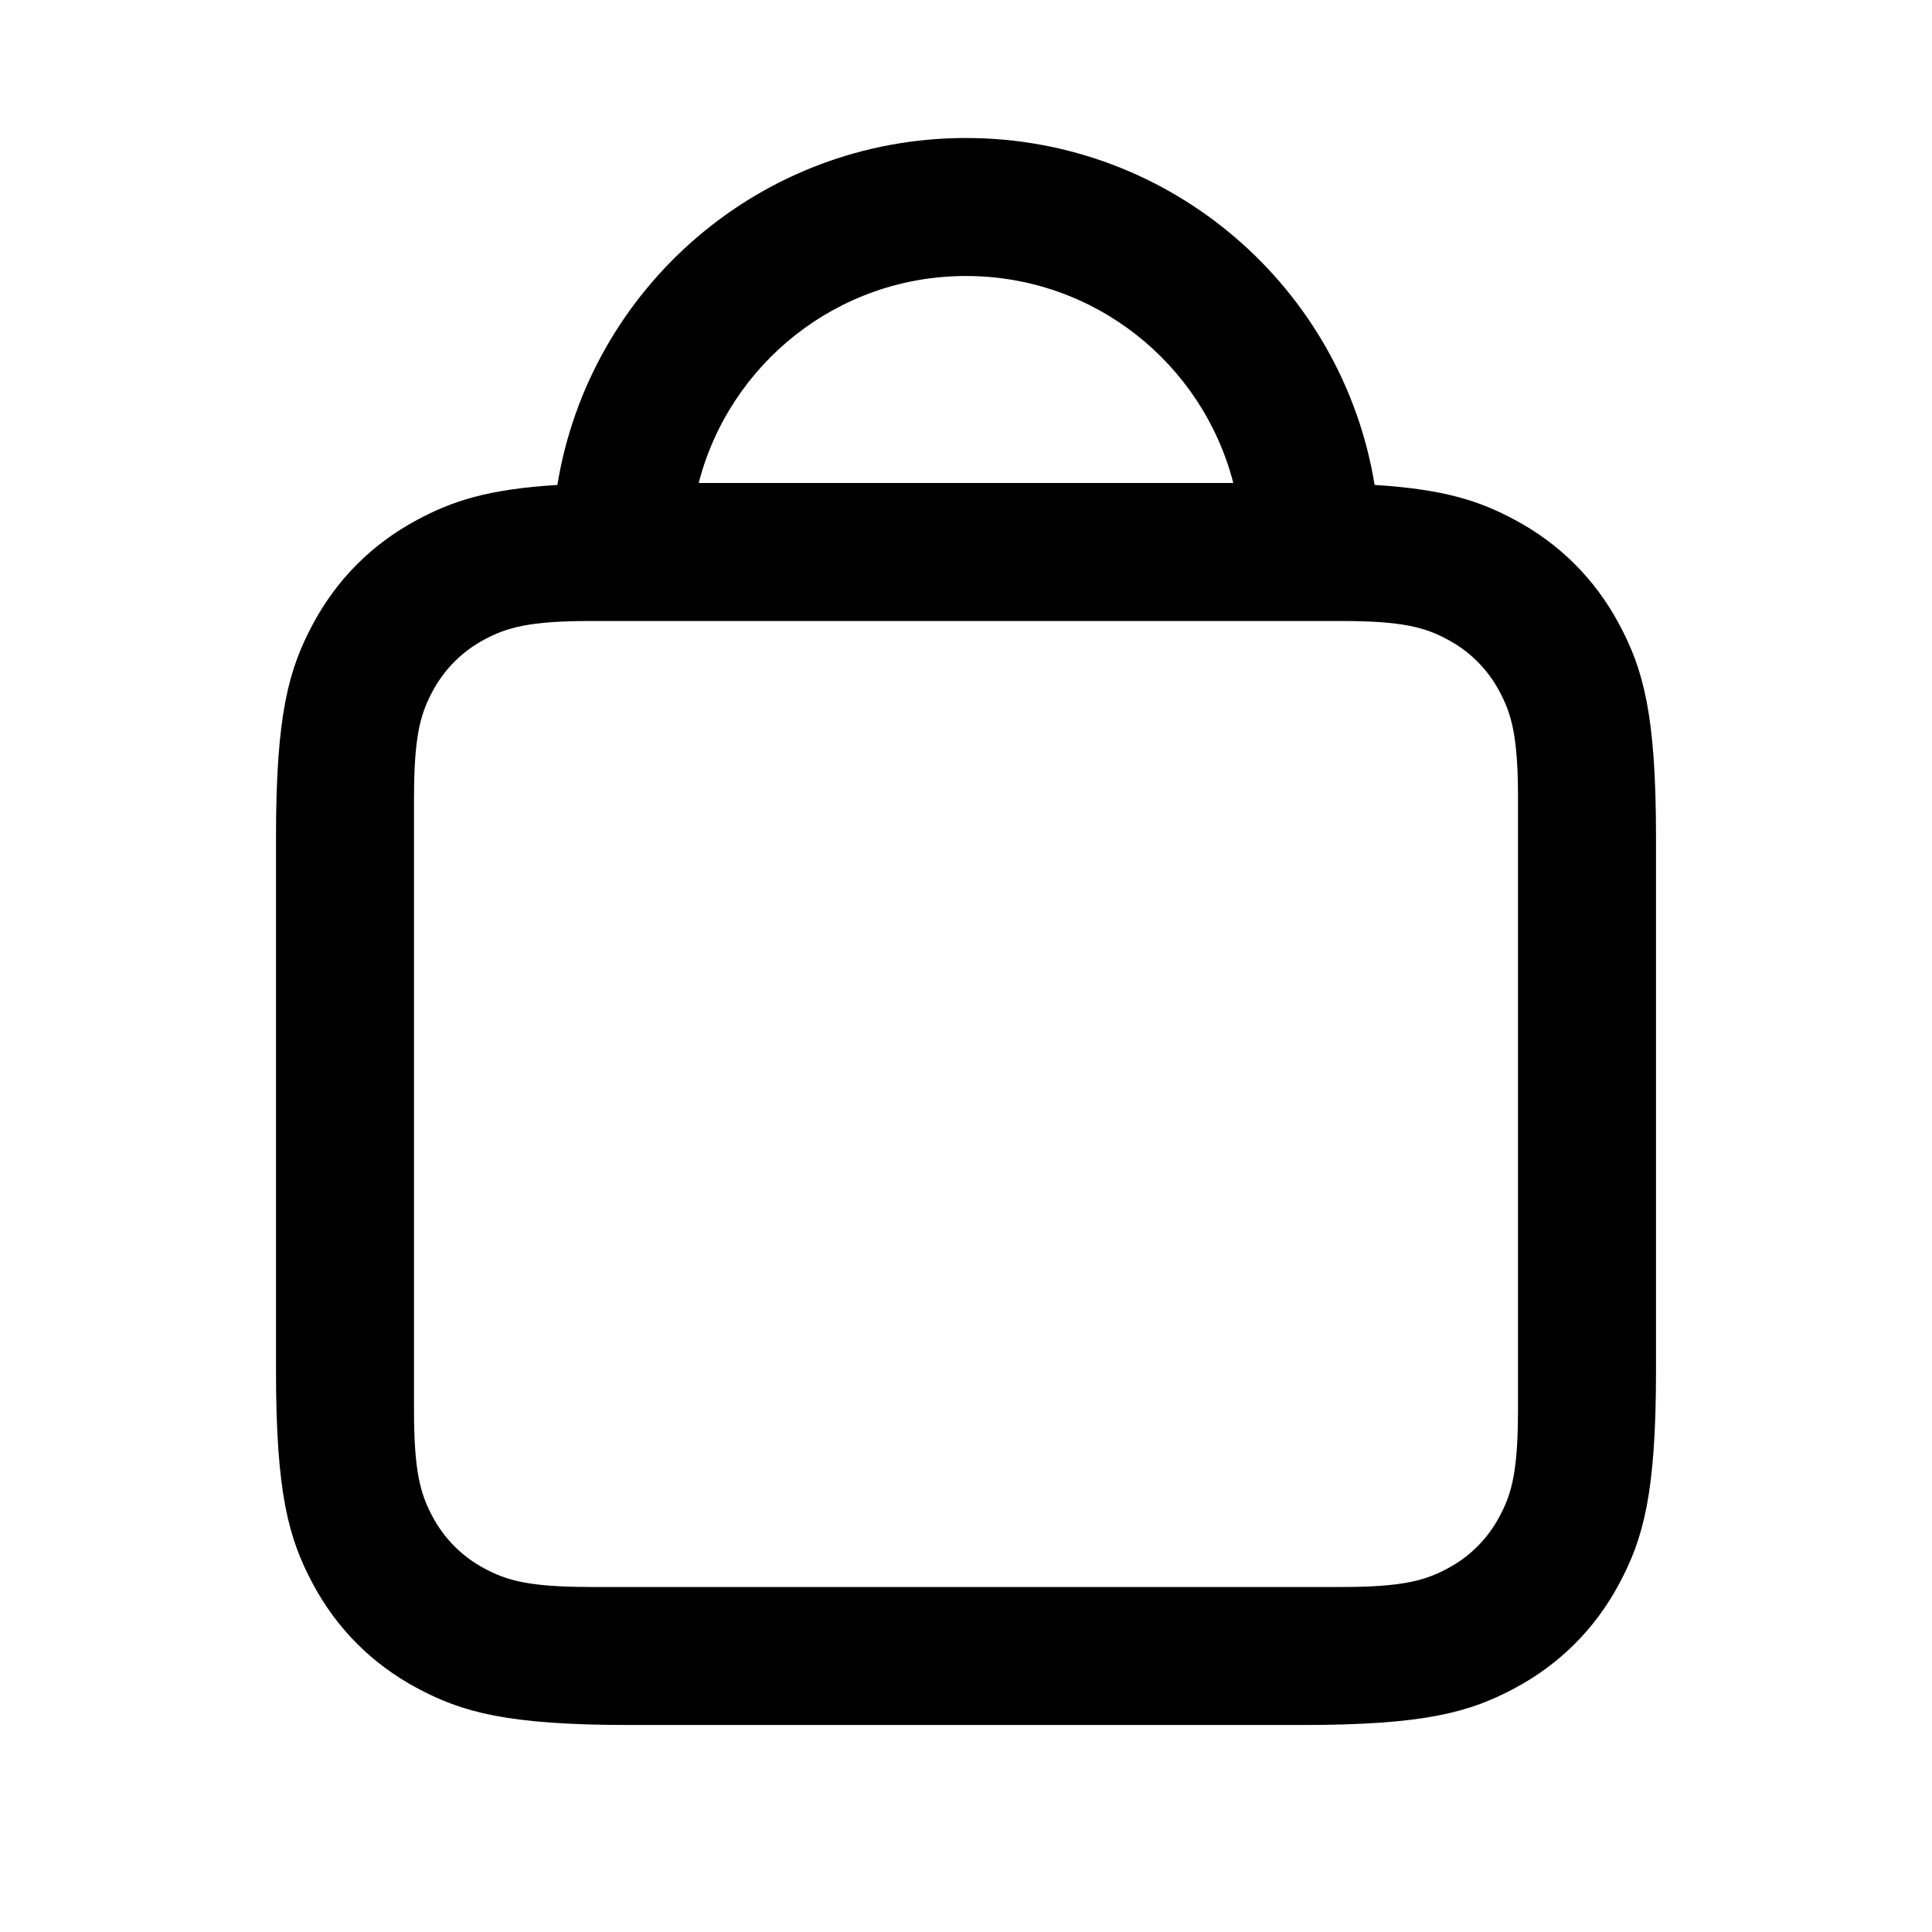
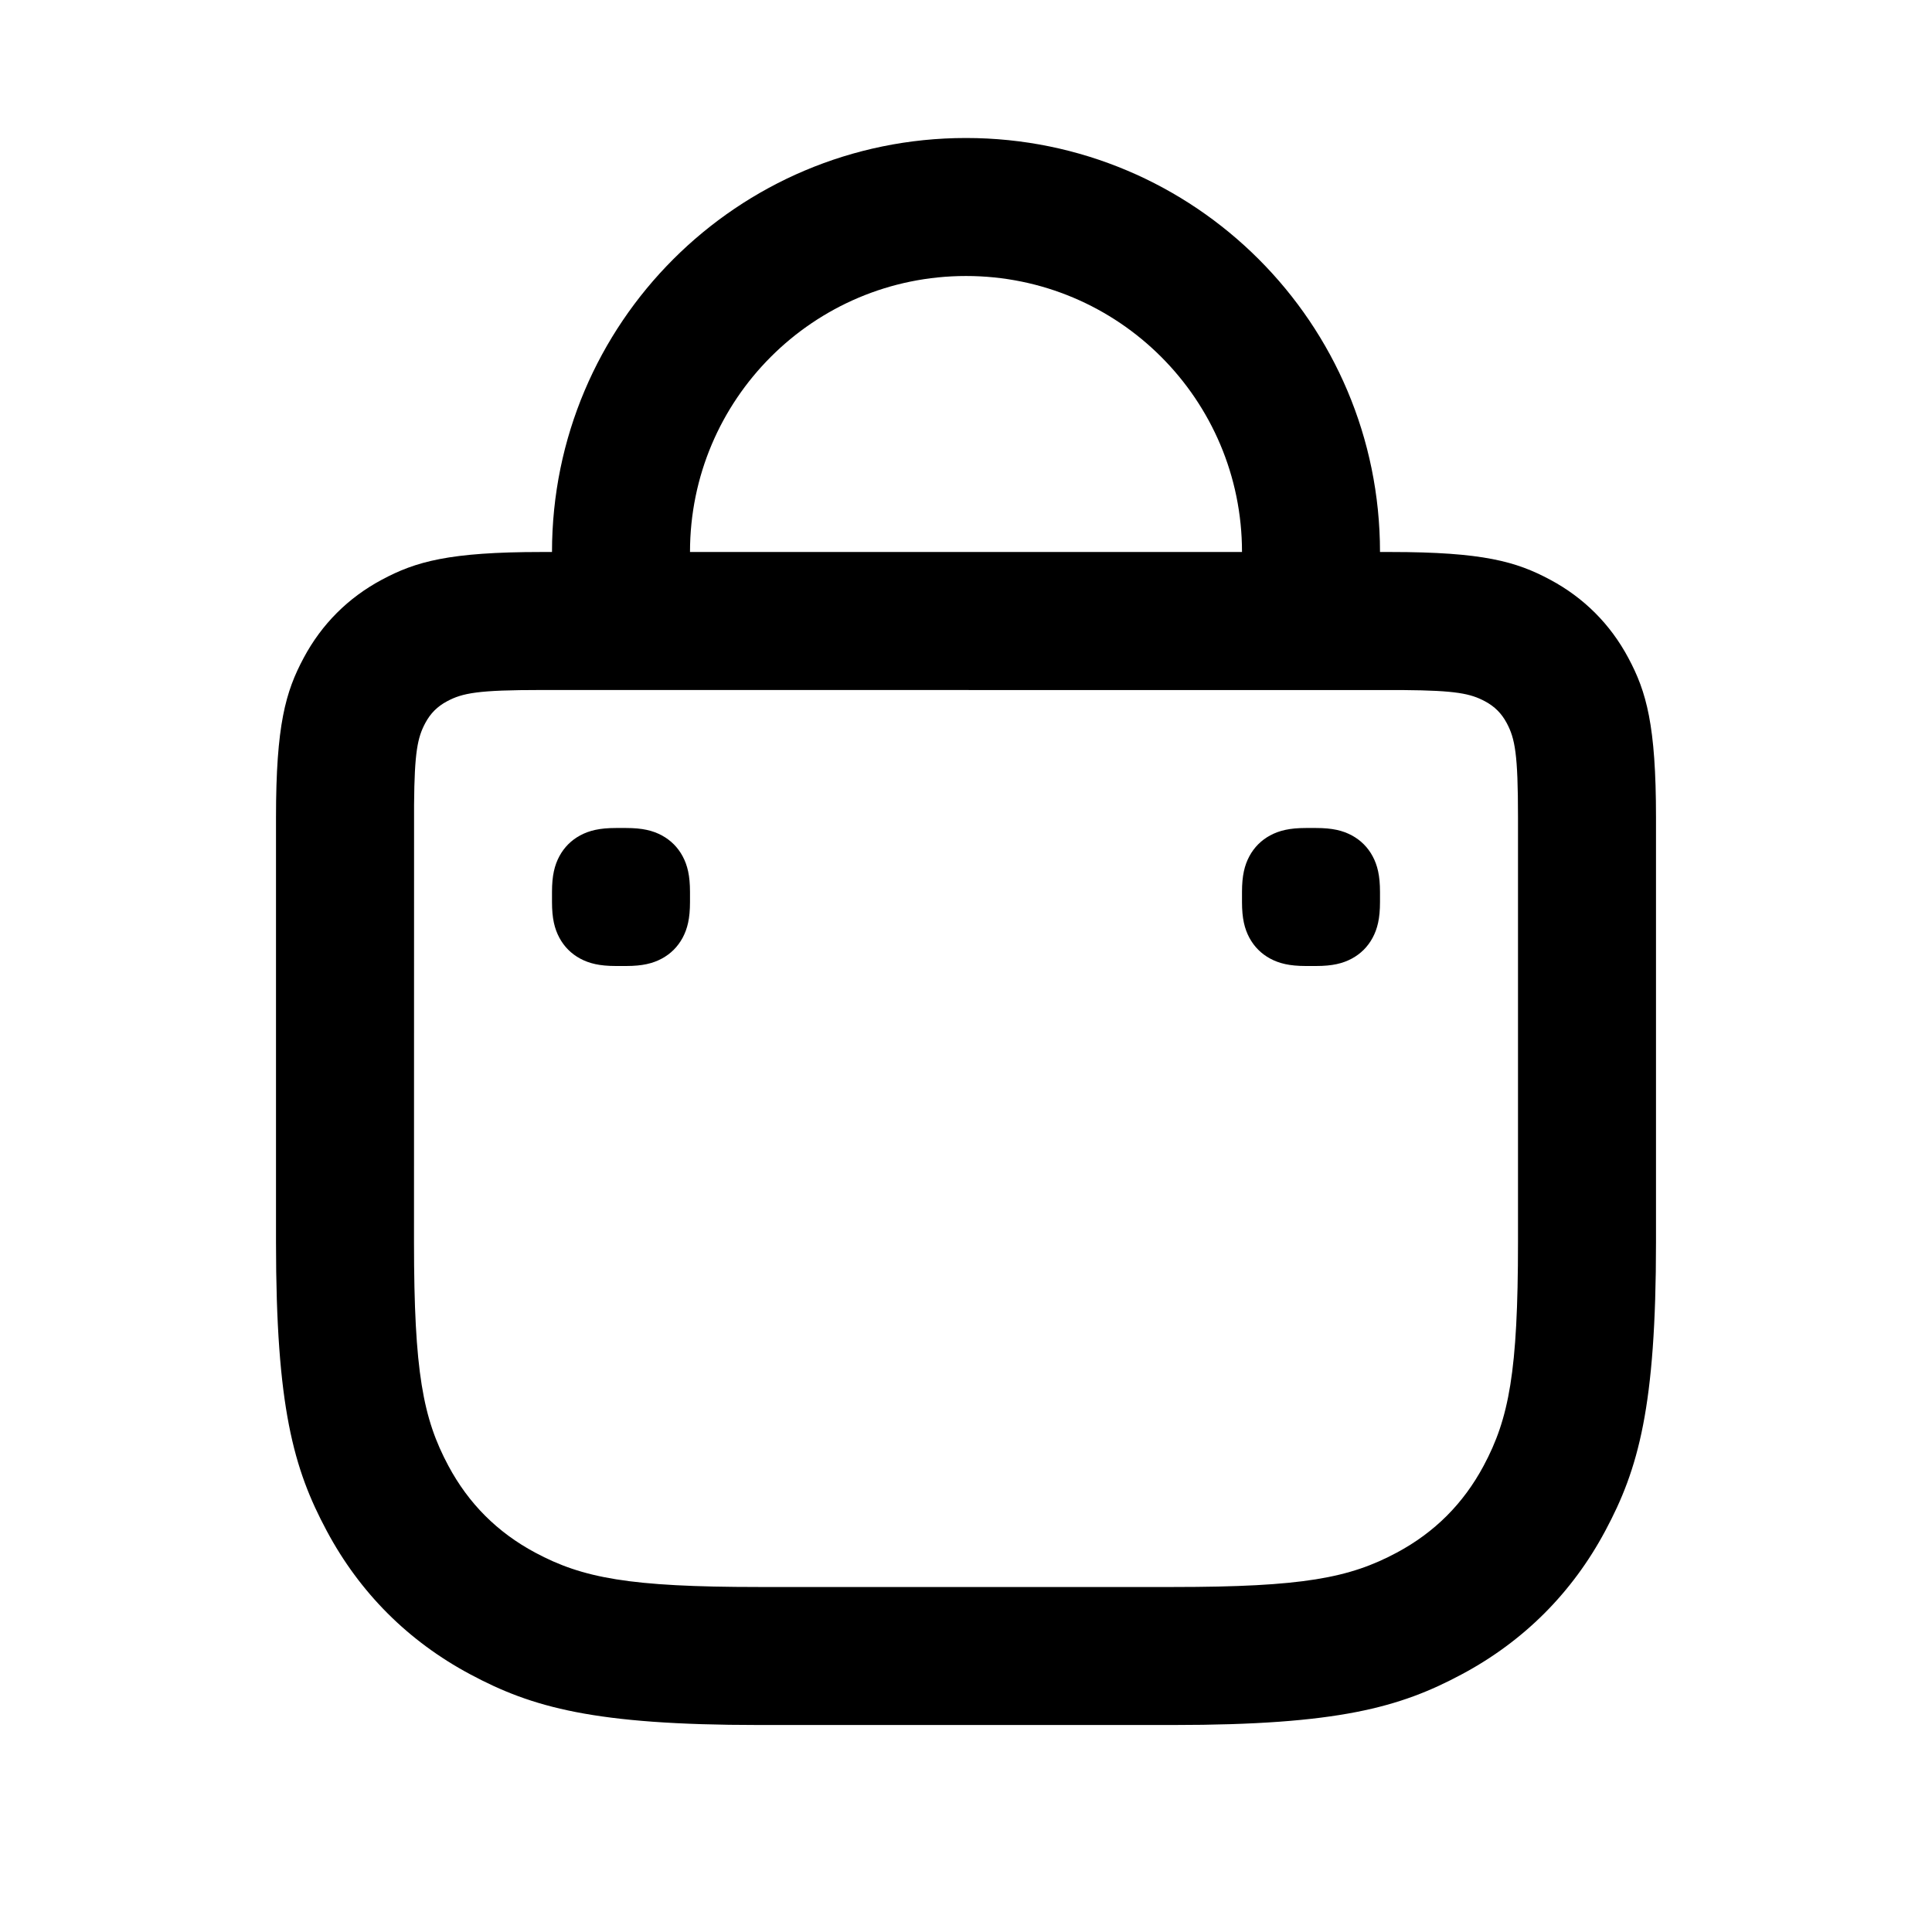
<svg xmlns="http://www.w3.org/2000/svg" width="28px" height="28px" viewBox="0 0 28 28" version="1.1">
-   <g id="Page-1" stroke="none" stroke-width="1" fill="none" fill-rule="evenodd">
-     <g id="market_outline_28">
-       <polygon id="Bounds" points="0 0 28 0 28 28 0 28" />
-       <path d="M14,2 C16.983,2 19.457,4.177 19.922,7.028 C20.948,7.092 21.45,7.265 21.954,7.534 C22.606,7.883 23.117,8.394 23.466,9.046 C23.814,9.698 24,10.345 24,12.128 L24,19.872 C24,21.655 23.814,22.302 23.466,22.954 C23.117,23.606 22.606,24.117 21.954,24.466 C21.302,24.814 20.655,25 18.872,25 L9.128,25 C7.345,25 6.698,24.814 6.046,24.466 C5.394,24.117 4.883,23.606 4.534,22.954 C4.186,22.302 4,21.655 4,19.872 L4,12.128 C4,10.345 4.186,9.698 4.534,9.046 C4.883,8.394 5.394,7.883 6.046,7.534 C6.55,7.265 7.052,7.092 8.078,7.028 C8.543,4.177 11.017,2 14,2 Z M19.436,9 L8.564,9 C7.672,9 7.349,9.093 7.023,9.267 C6.697,9.441 6.441,9.697 6.267,10.023 C6.106,10.324 6.015,10.623 6.002,11.368 L6,11.564 L6,20.436 C6,21.328 6.093,21.651 6.267,21.977 C6.441,22.303 6.697,22.559 7.023,22.733 C7.324,22.894 7.623,22.985 8.368,22.998 L8.564,23 L19.436,23 C20.328,23 20.651,22.907 20.977,22.733 C21.303,22.559 21.559,22.303 21.733,21.977 C21.894,21.676 21.985,21.377 21.998,20.632 L22,20.436 L22,11.564 C22,10.672 21.907,10.349 21.733,10.023 C21.559,9.697 21.303,9.441 20.977,9.267 C20.651,9.093 20.328,9 19.436,9 Z M14,4 C12.136,4 10.57,5.275 10.126,7 L17.874,7 C17.43,5.275 15.864,4 14,4 Z" id="↳-Icon-Color" fill="currentColor" fill-rule="nonzero" />
+   <g id="Icons-28/market_outline_28" stroke="none" stroke-width="1" fill="none" fill-rule="evenodd">
+     <g id="market_outline_28" fill-rule="nonzero">
+       <rect x="0" y="0" width="28" height="28" />
+       <path d="M14,2 C17.314,2 20,4.686 20,8 L20.154,8 C21.491,8 21.976,8.139 22.465,8.401 C22.954,8.662 23.338,9.046 23.599,9.535 C23.861,10.024 24,10.509 24,11.846 L24,18.003 C24,20.39 23.745,21.29 23.265,22.186 C22.786,23.083 22.083,23.786 21.186,24.265 C20.29,24.745 19.39,25 17.003,25 L10.997,25 C8.61,25 7.71,24.745 6.814,24.265 C5.917,23.786 5.214,23.083 4.735,22.186 C4.255,21.29 4,20.39 4,18.003 L4,11.846 C4,10.509 4.139,10.024 4.401,9.535 C4.662,9.046 5.046,8.662 5.535,8.401 C6.024,8.139 6.509,8 7.846,8 L8,8 C8,4.686 10.686,2 14,2 Z M20.34,10.001 L7.846,10 C6.929,10 6.704,10.043 6.478,10.164 C6.338,10.239 6.239,10.338 6.164,10.478 C6.052,10.688 6.007,10.896 6.001,11.66 L6,18.003 C6,19.882 6.131,20.557 6.498,21.243 C6.791,21.791 7.209,22.209 7.757,22.502 C8.443,22.869 9.118,23 10.997,23 L17.003,23 C18.882,23 19.557,22.869 20.243,22.502 C20.791,22.209 21.209,21.791 21.502,21.243 C21.869,20.557 22,19.882 22,18.003 L22,11.846 C22,10.929 21.957,10.704 21.836,10.478 C21.761,10.338 21.662,10.239 21.522,10.164 C21.312,10.052 21.104,10.007 20.34,10.001 Z M19.074,12 C19.311,12 19.46,12.037 19.591,12.107 C19.721,12.177 19.823,12.279 19.893,12.409 C19.963,12.54 20,12.689 20,12.926 L20,13.074 C20,13.311 19.963,13.46 19.893,13.591 C19.823,13.721 19.721,13.823 19.591,13.893 C19.46,13.963 19.311,14 19.074,14 L18.926,14 C18.689,14 18.54,13.963 18.409,13.893 C18.279,13.823 18.177,13.721 18.107,13.591 C18.037,13.46 18,13.311 18,13.074 L18,12.926 C18,12.689 18.037,12.54 18.107,12.409 C18.177,12.279 18.279,12.177 18.409,12.107 C18.54,12.037 18.689,12 18.926,12 L19.074,12 Z M9.074,12 C9.311,12 9.46,12.037 9.591,12.107 C9.721,12.177 9.823,12.279 9.893,12.409 C9.963,12.54 10,12.689 10,12.926 L10,13.074 C10,13.311 9.963,13.46 9.893,13.591 C9.823,13.721 9.721,13.823 9.591,13.893 C9.46,13.963 9.311,14 9.074,14 L8.926,14 C8.689,14 8.54,13.963 8.409,13.893 C8.279,13.823 8.177,13.721 8.107,13.591 C8.037,13.46 8,13.311 8,13.074 L8,12.926 C8,12.689 8.037,12.54 8.107,12.409 C8.177,12.279 8.279,12.177 8.409,12.107 C8.54,12.037 8.689,12 8.926,12 L9.074,12 Z M14,4 C11.791,4 10,5.791 10,8 L18,8 C18,5.791 16.209,4 14,4 Z" id="↳-Icon-Color" fill="currentColor" />
    </g>
  </g>
</svg>
